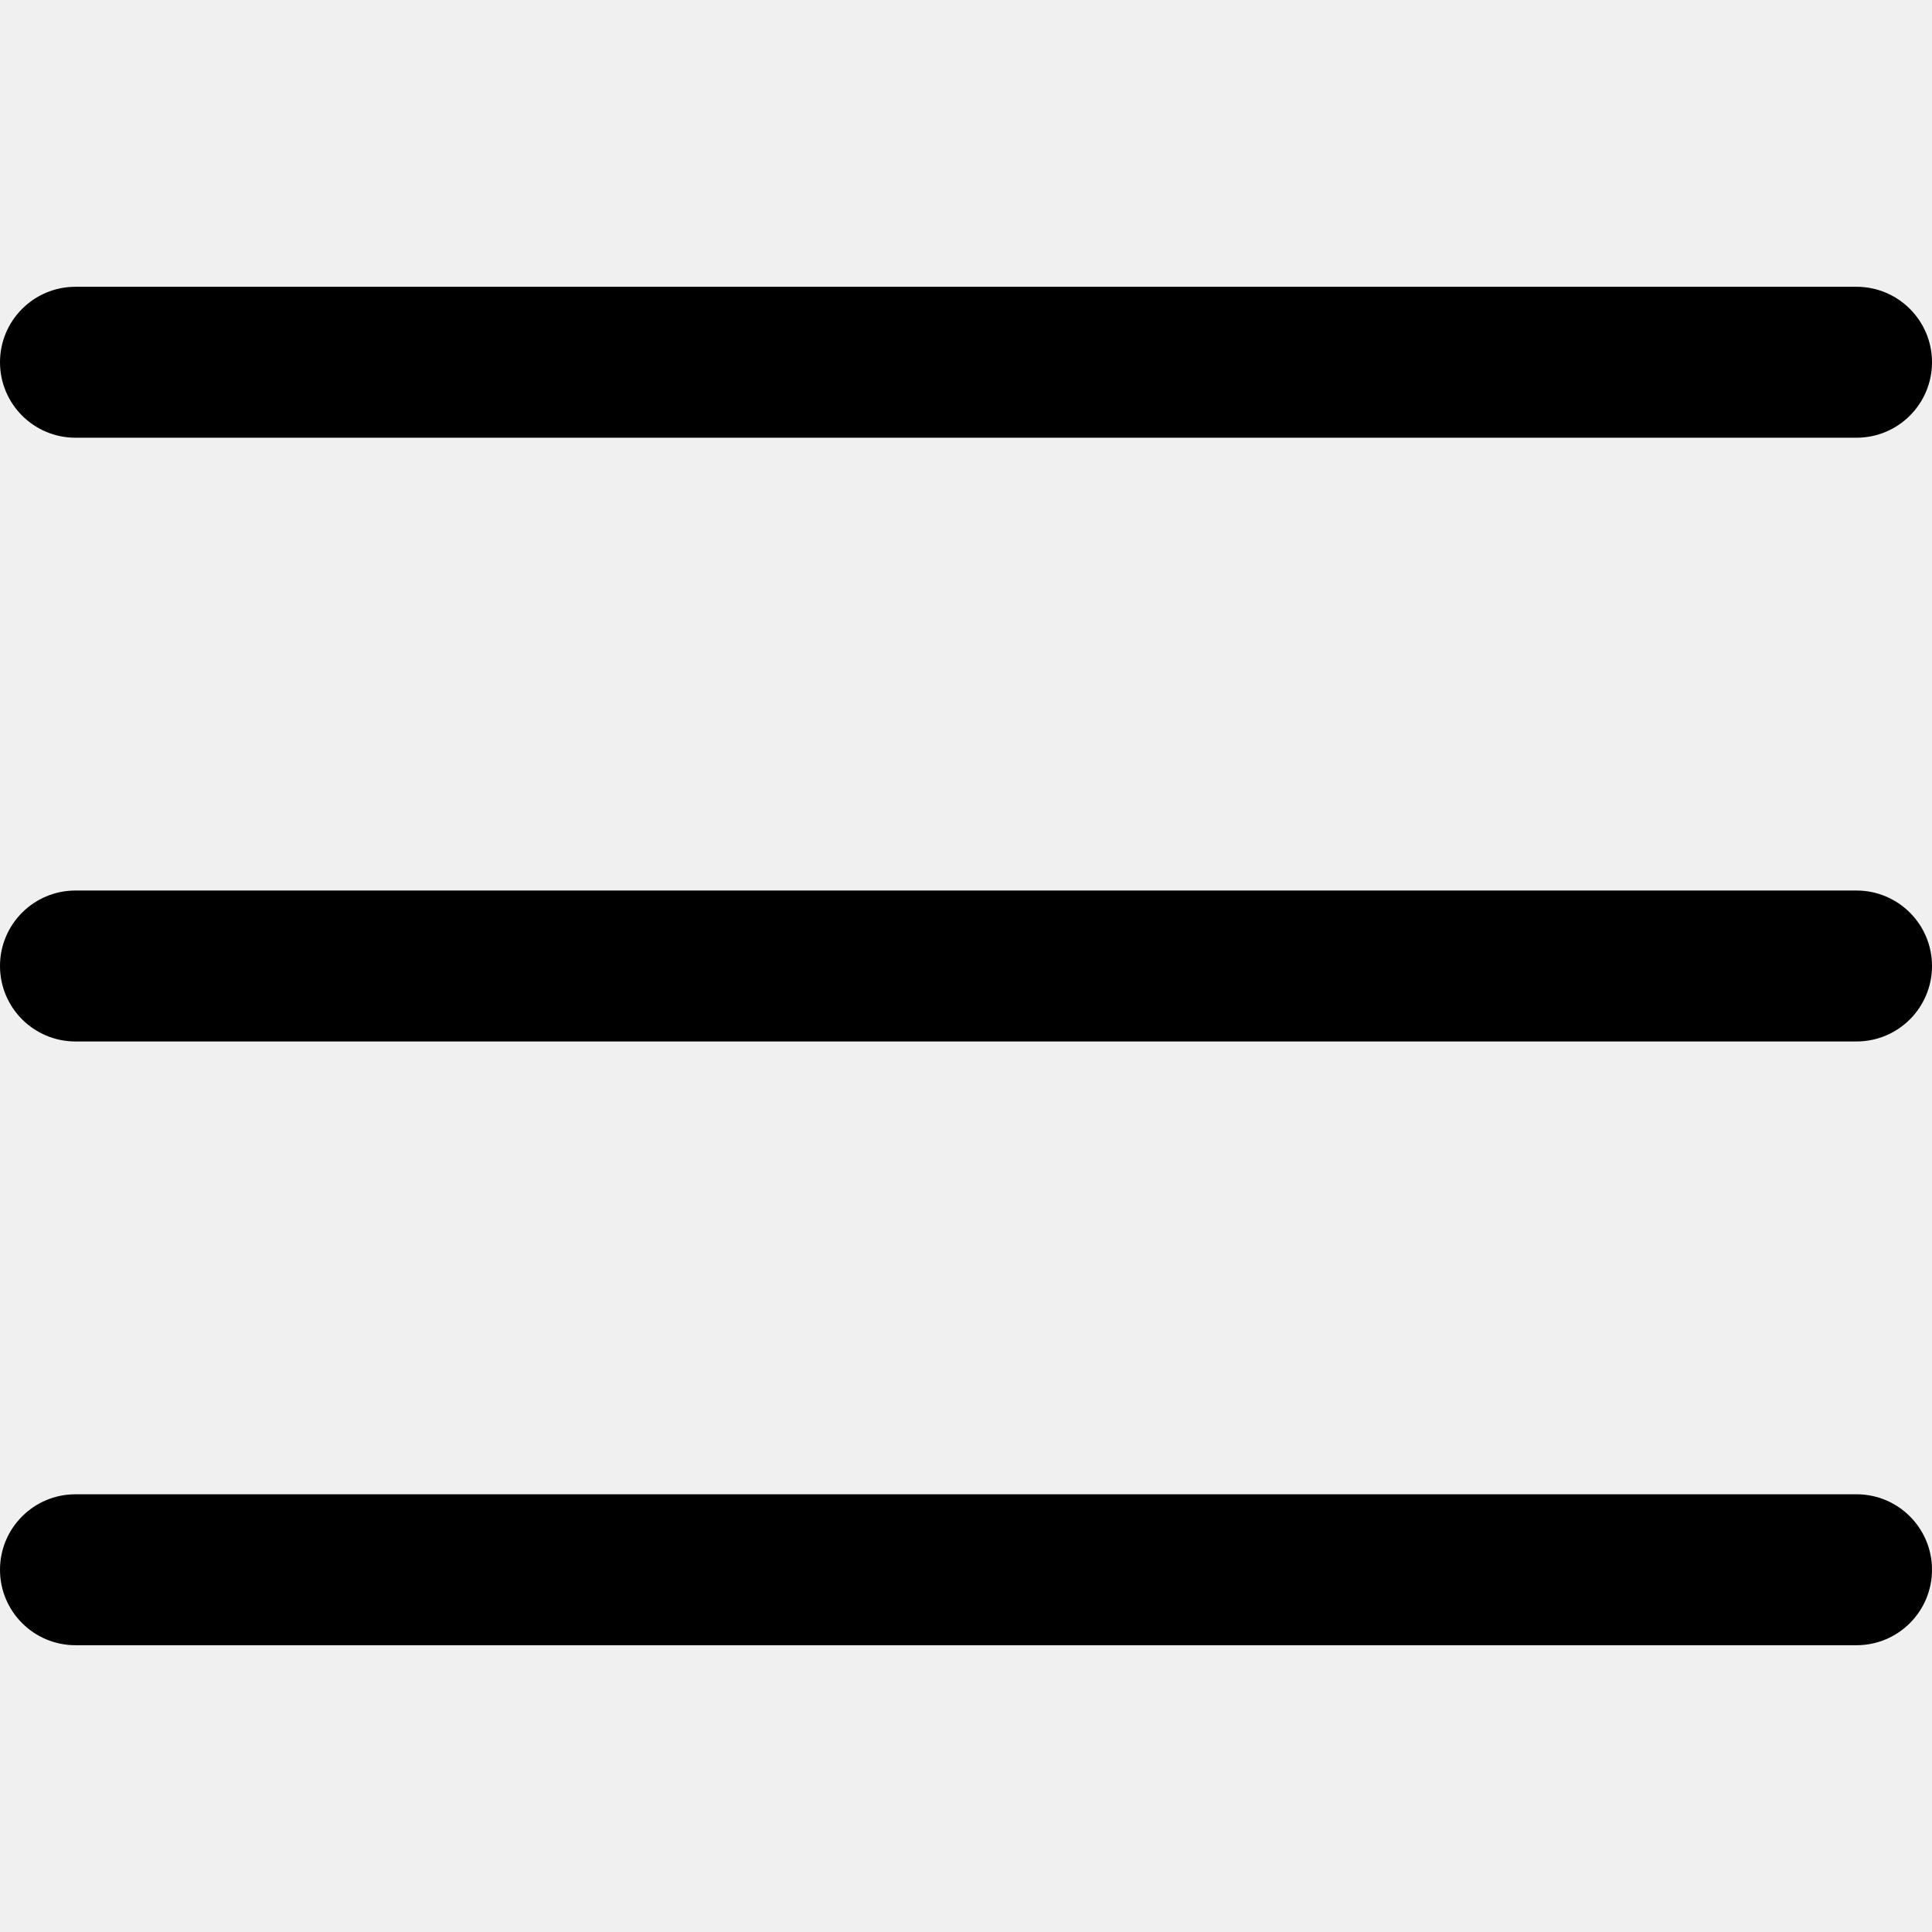
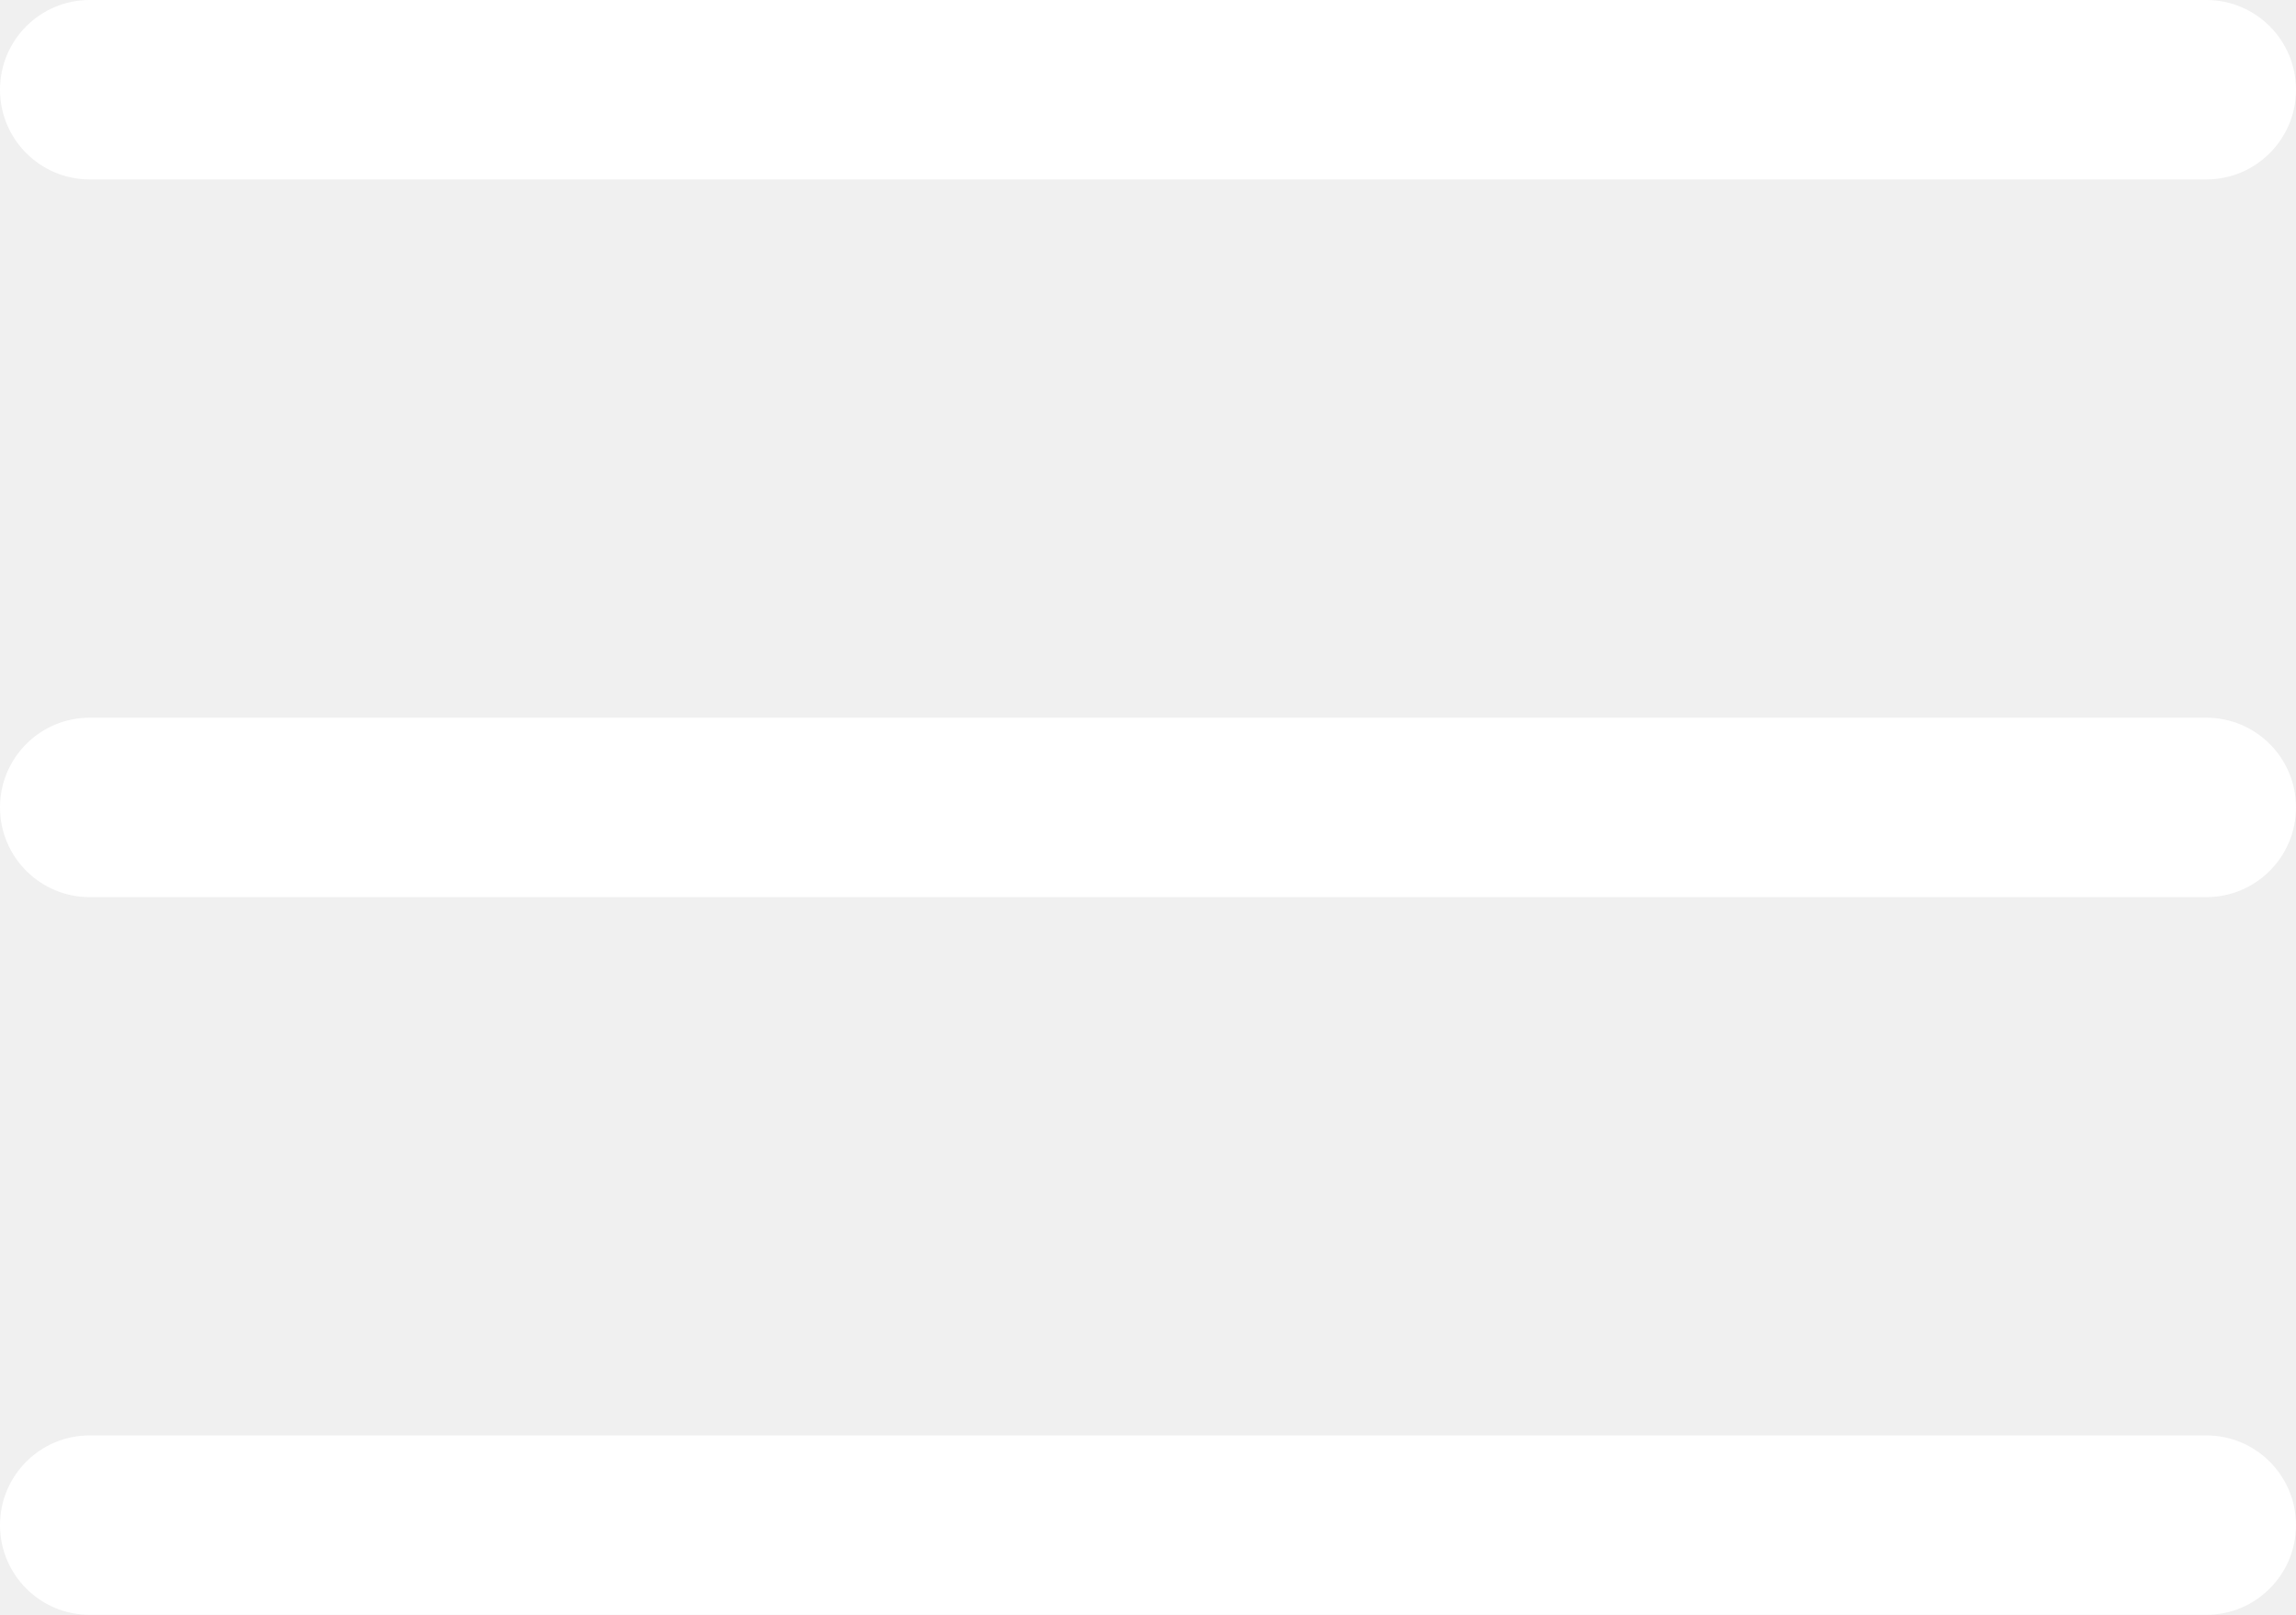
- <svg xmlns="http://www.w3.org/2000/svg" version="1.1" id="Capa_1" x="0px" y="0px" viewBox="0 0 512 512" style="enable-background:new 0 0 512 512;" xml:space="preserve">
-   <g>
-     <g>
-       <path d="M492,236H20c-11.046,0-20,8.954-20,20c0,11.046,8.954,20,20,20h472c11.046,0,20-8.954,20-20S503.046,236,492,236z" />
-     </g>
-   </g>
-   <g>
-     <g>
-       <path d="M492,76H20C8.954,76,0,84.954,0,96s8.954,20,20,20h472c11.046,0,20-8.954,20-20S503.046,76,492,76z" />
-     </g>
-   </g>
-   <g>
-     <g>
-       <path d="M492,396H20c-11.046,0-20,8.954-20,20c0,11.046,8.954,20,20,20h472c11.046,0,20-8.954,20-20    C512,404.954,503.046,396,492,396z" />
-     </g>
-   </g>
-   <g>
- </g>
-   <g>
- </g>
-   <g>
- </g>
-   <g>
- </g>
-   <g>
- </g>
-   <g>
- </g>
-   <g>
- </g>
-   <g>
- </g>
-   <g>
- </g>
-   <g>
- </g>
-   <g>
- </g>
-   <g>
- </g>
-   <g>
- </g>
-   <g>
- </g>
-   <g>
- </g>
+ <svg xmlns="http://www.w3.org/2000/svg" id="Capa_1" data-name="Capa 1" viewBox="0 0 512 360">
+   <defs>
+     <style>.cls-1{fill:#fff;}</style>
+   </defs>
+   <path class="cls-1" d="M492,236H20a20,20,0,0,0,0,40H492a20,20,0,0,0,0-40Z" transform="translate(0 -76)" />
+   <path class="cls-1" d="M492,76H20a20,20,0,0,0,0,40H492a20,20,0,0,0,0-40Z" transform="translate(0 -76)" />
+   <path class="cls-1" d="M492,396H20a20,20,0,0,0,0,40H492a20,20,0,0,0,0-40Z" transform="translate(0 -76)" />
</svg>
